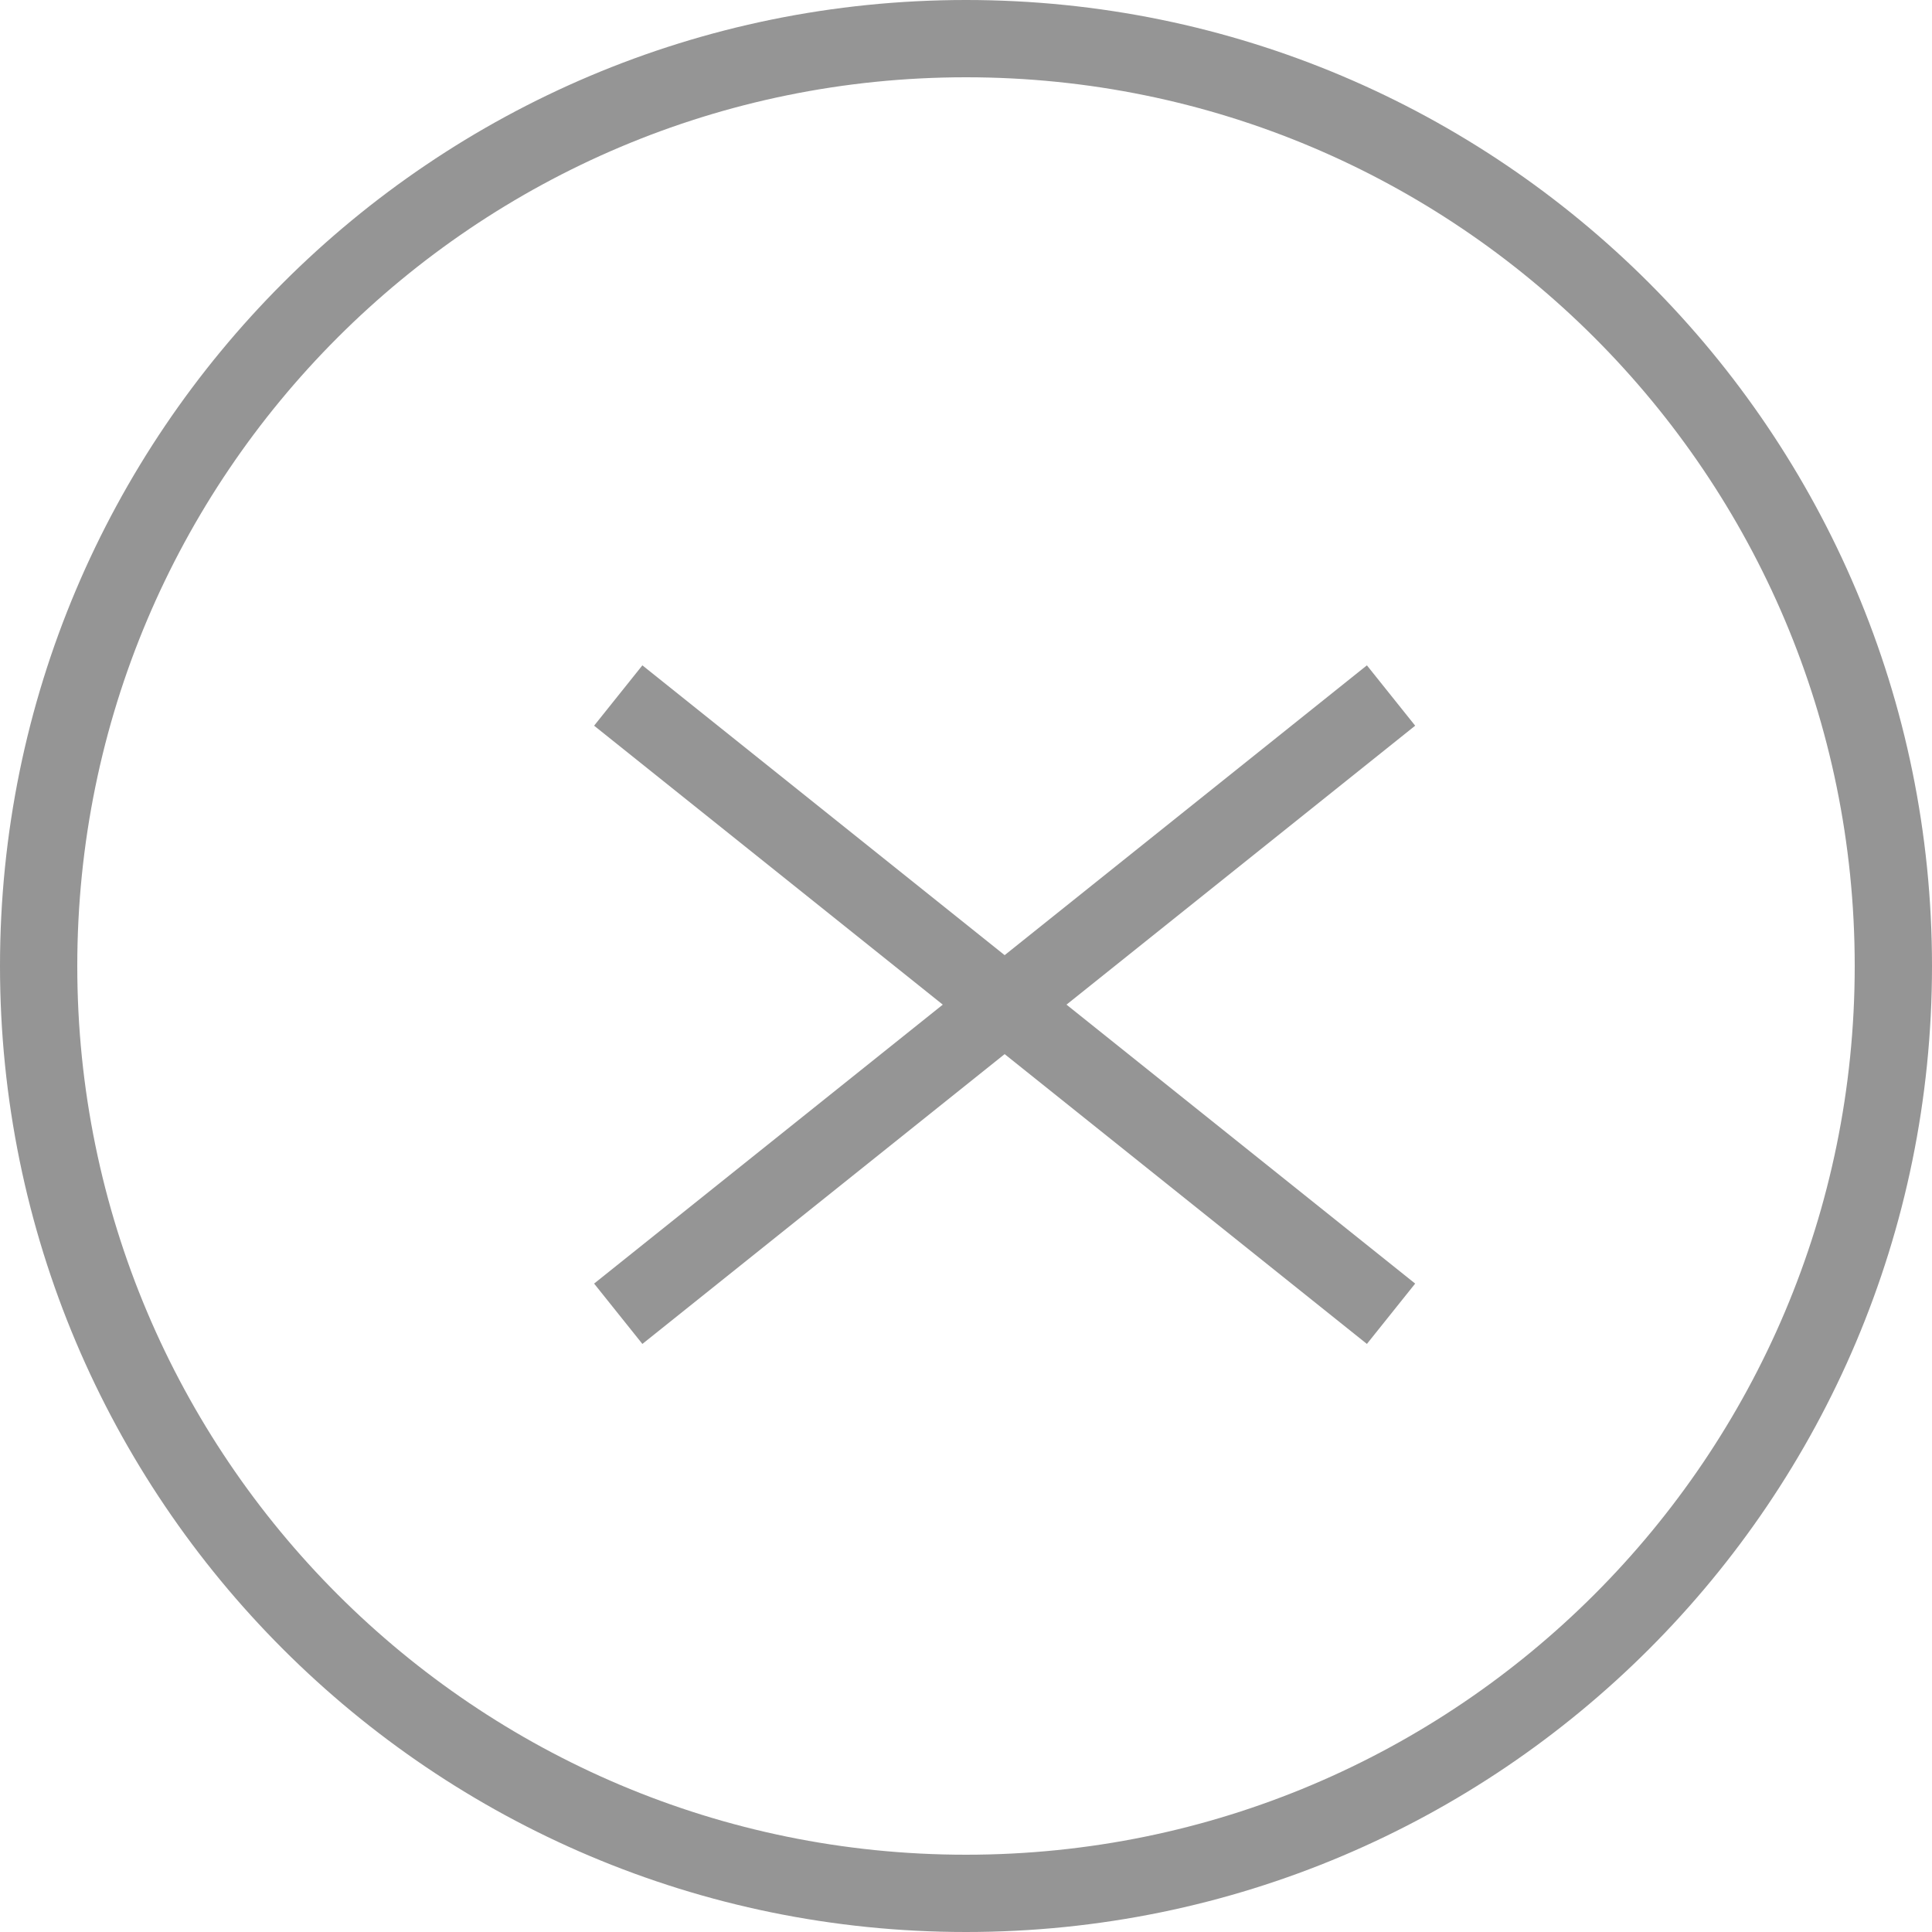
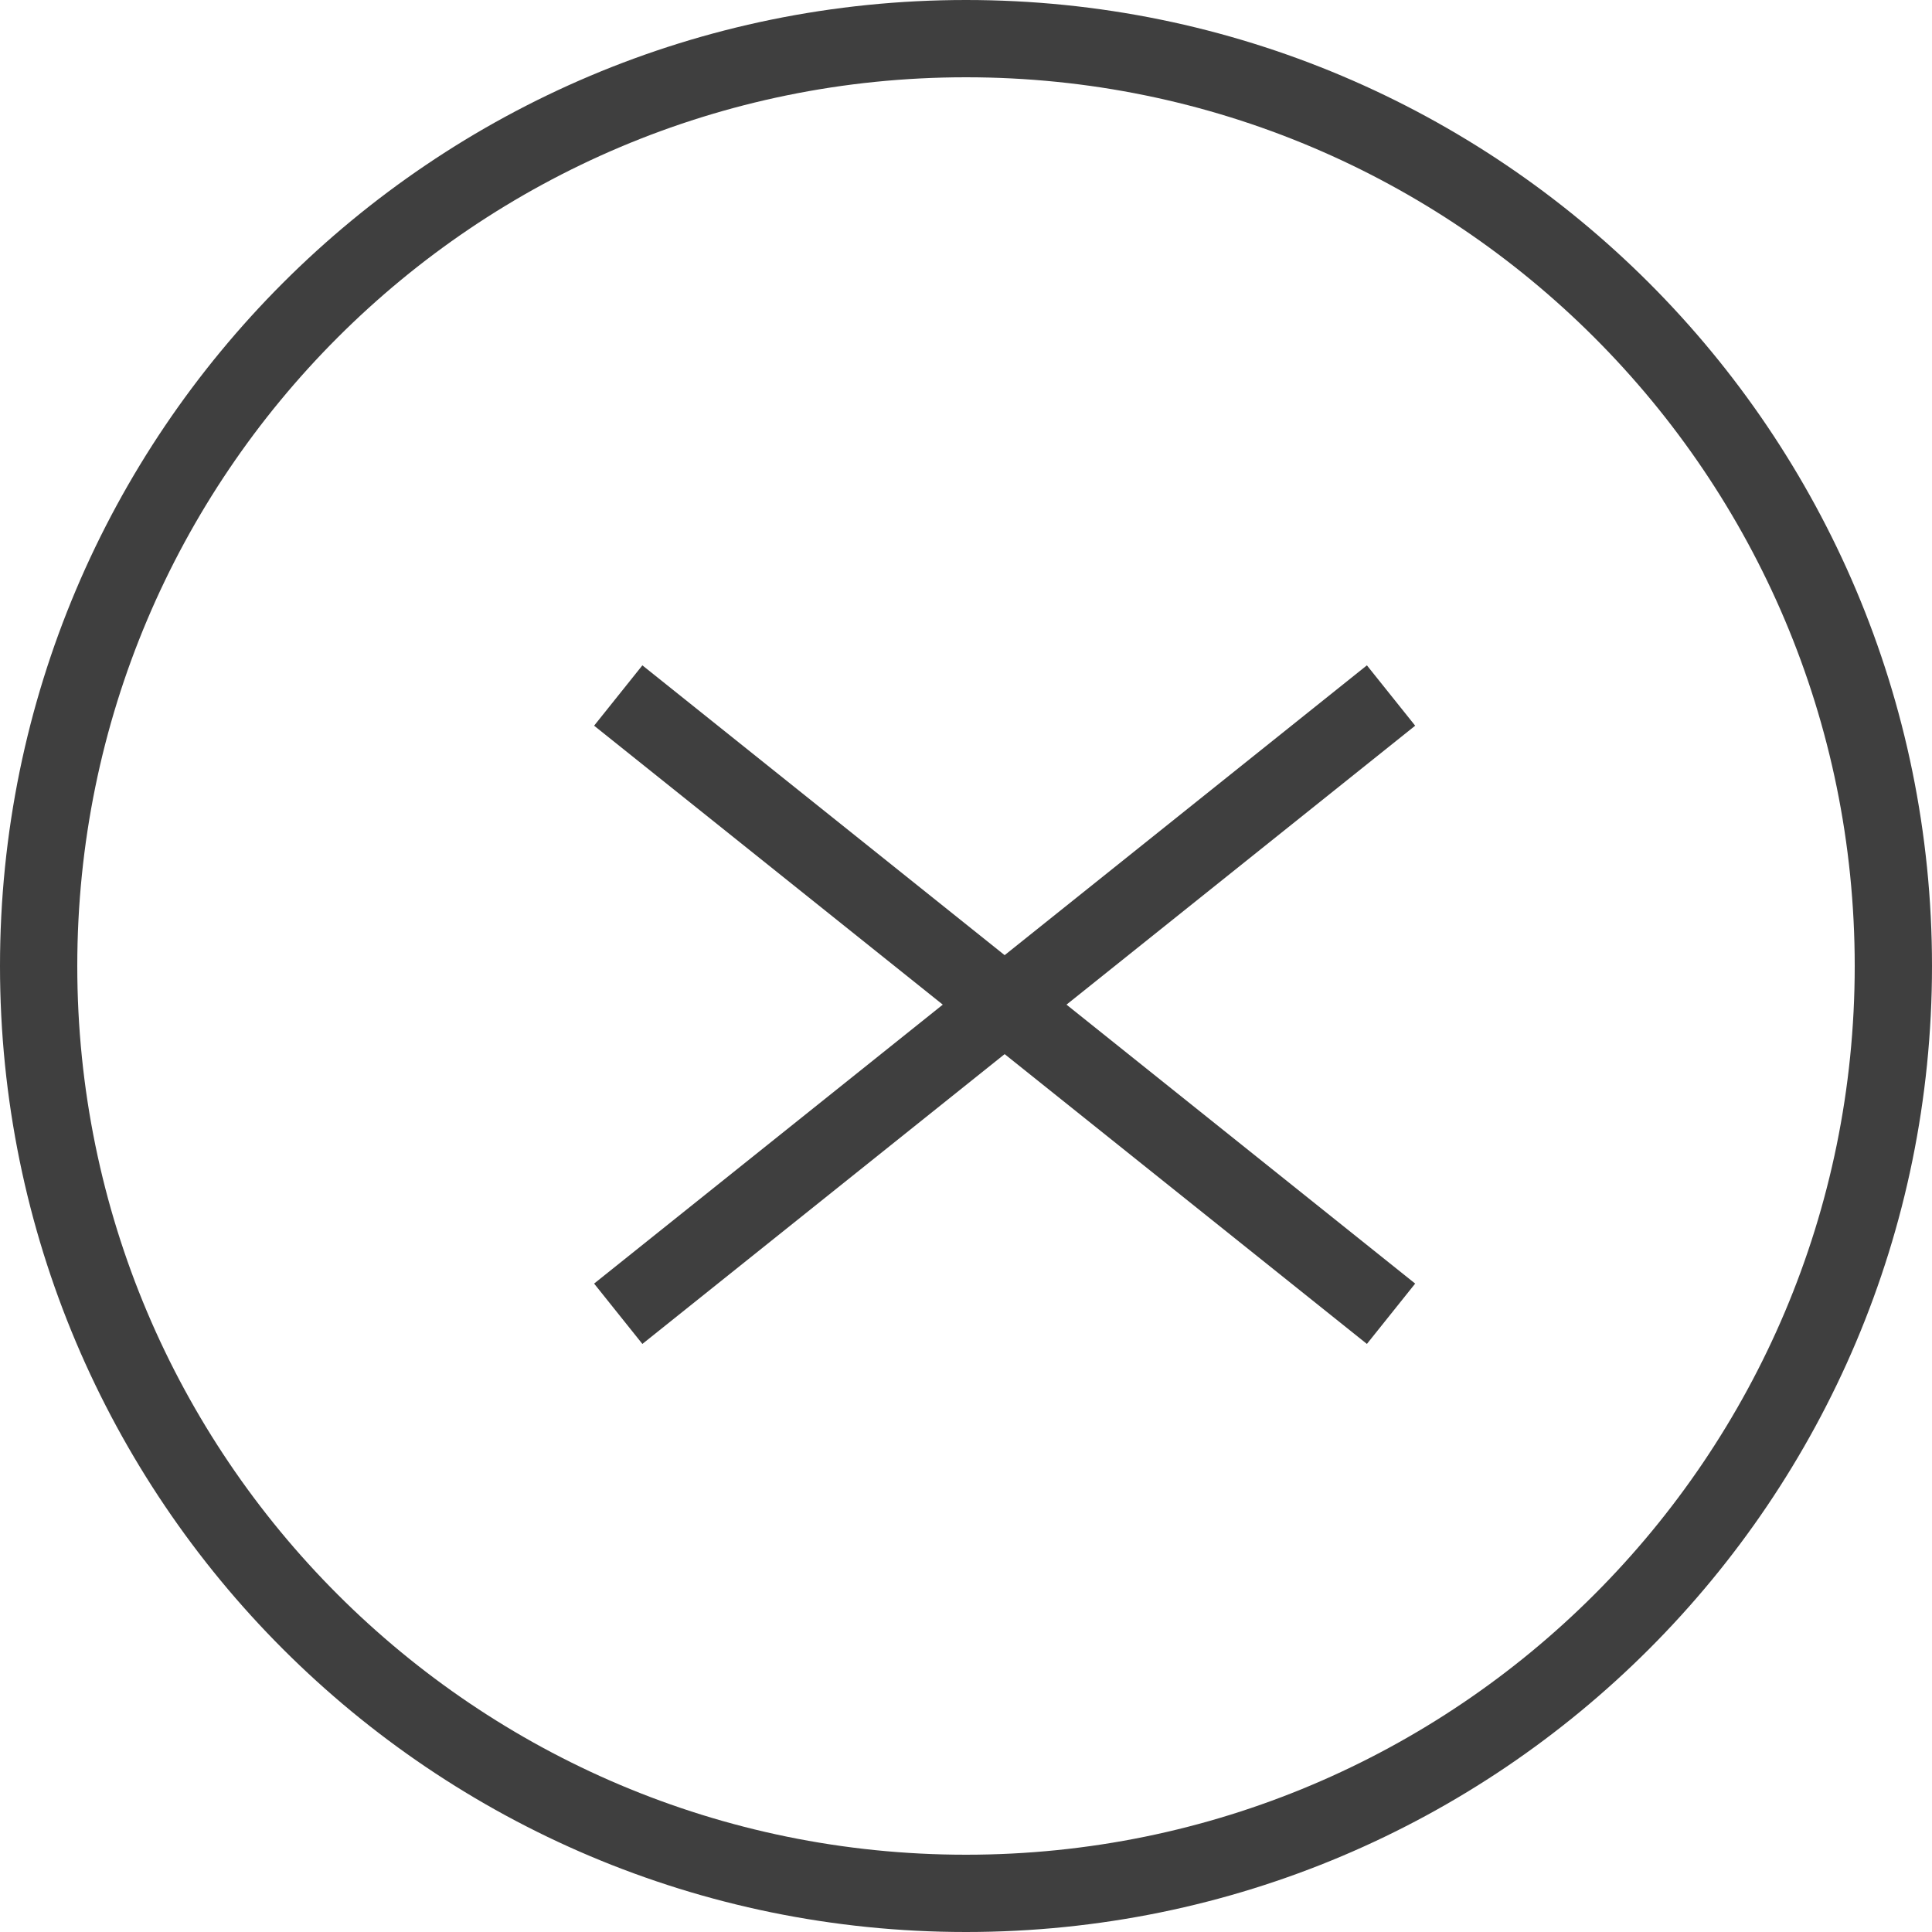
<svg xmlns="http://www.w3.org/2000/svg" width="13" height="13" viewBox="0 0 13 13" fill="none">
-   <circle cx="6.5" cy="6.5" r="6.24" stroke="#959595" stroke-width="0.52" />
-   <path d="M4.16 4.68L9.36 8.84M9.36 4.68L4.16 8.84" stroke="#959595" stroke-width="0.52" />
+   <circle cx="6.5" cy="6.5" r="6.24" stroke="#3F3F3F" stroke-width="0.52" />
+   <path d="M4.16 4.68L9.36 8.84M9.36 4.68L4.16 8.84" stroke="#3F3F3F" stroke-width="0.52" />
</svg>
